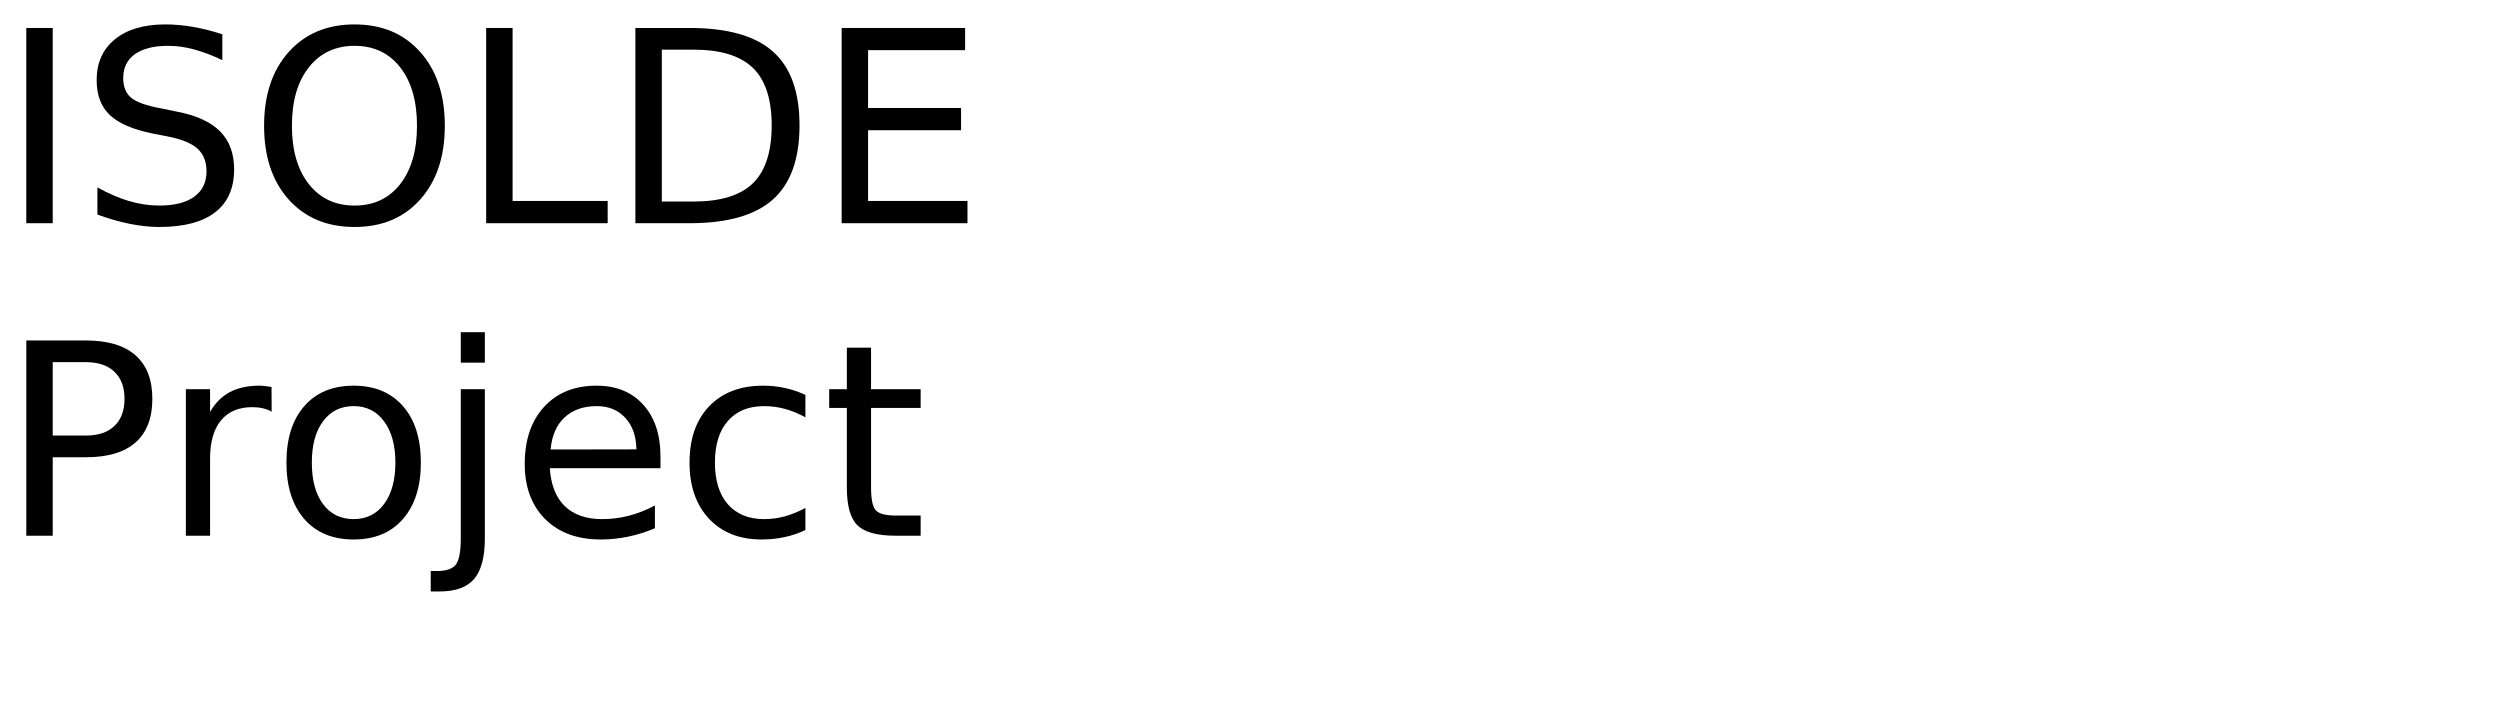
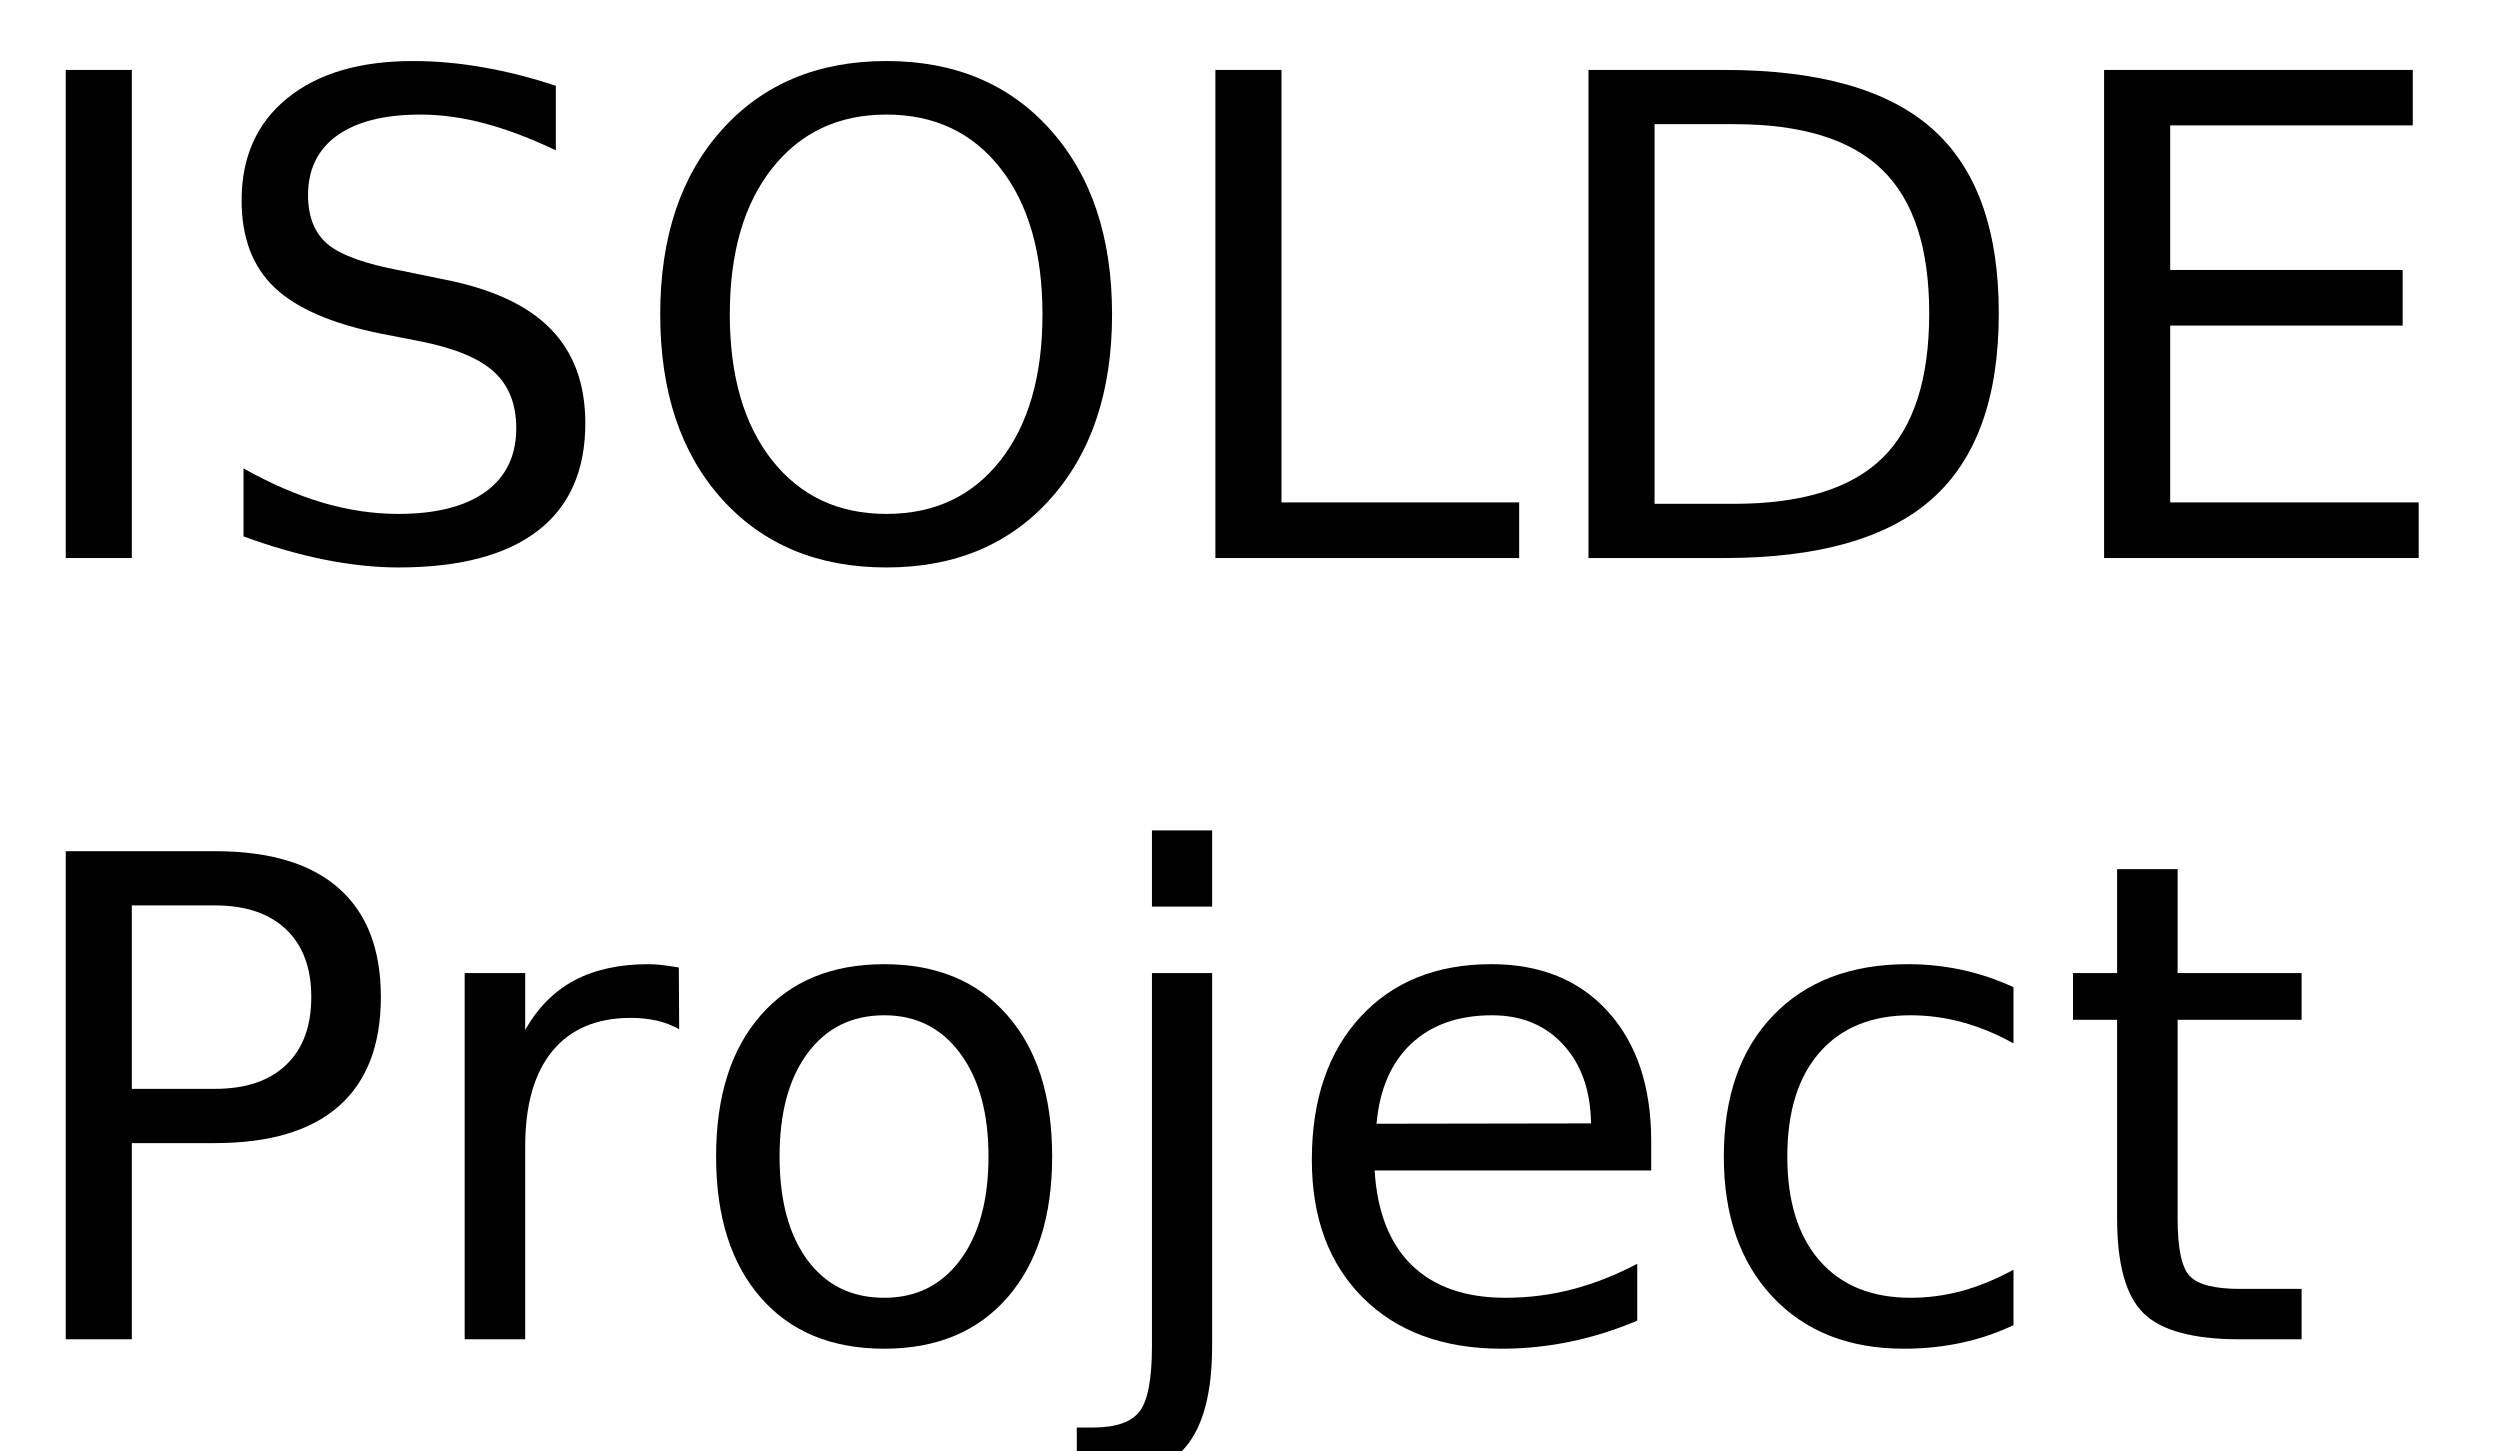
- <svg xmlns="http://www.w3.org/2000/svg" xmlns:xlink="http://www.w3.org/1999/xlink" width="560" height="160" viewBox="0 0 560 160">
+ <svg xmlns="http://www.w3.org/2000/svg" xmlns:xlink="http://www.w3.org/1999/xlink" width="224" height="130" viewBox="0 0 224 130">
  <defs>
    <g>
      <g id="glyph-0-0">
        <path d="M 5.891 -43.734 L 11.812 -43.734 L 11.812 0 L 5.891 0 Z M 5.891 -43.734 " />
      </g>
      <g id="glyph-0-1">
        <path d="M 32.109 -42.312 L 32.109 -36.531 C 29.859 -37.602 27.738 -38.406 25.75 -38.938 C 23.758 -39.469 21.836 -39.734 19.984 -39.734 C 16.754 -39.734 14.266 -39.109 12.516 -37.859 C 10.773 -36.609 9.906 -34.828 9.906 -32.516 C 9.906 -30.586 10.484 -29.129 11.641 -28.141 C 12.805 -27.148 15.008 -26.352 18.25 -25.75 L 21.828 -25.016 C 26.242 -24.18 29.5 -22.703 31.594 -20.578 C 33.695 -18.461 34.75 -15.629 34.75 -12.078 C 34.75 -7.836 33.328 -4.625 30.484 -2.438 C 27.641 -0.25 23.473 0.844 17.984 0.844 C 15.922 0.844 13.719 0.609 11.375 0.141 C 9.039 -0.328 6.625 -1.02 4.125 -1.938 L 4.125 -8.031 C 6.531 -6.676 8.883 -5.656 11.188 -4.969 C 13.5 -4.289 15.766 -3.953 17.984 -3.953 C 21.367 -3.953 23.977 -4.613 25.812 -5.938 C 27.645 -7.27 28.562 -9.164 28.562 -11.625 C 28.562 -13.781 27.898 -15.461 26.578 -16.672 C 25.266 -17.879 23.102 -18.785 20.094 -19.391 L 16.5 -20.094 C 12.082 -20.977 8.883 -22.359 6.906 -24.234 C 4.938 -26.109 3.953 -28.711 3.953 -32.047 C 3.953 -35.922 5.312 -38.969 8.031 -41.188 C 10.758 -43.414 14.52 -44.531 19.312 -44.531 C 21.363 -44.531 23.453 -44.344 25.578 -43.969 C 27.703 -43.602 29.879 -43.051 32.109 -42.312 Z M 32.109 -42.312 " />
      </g>
      <g id="glyph-0-2">
        <path d="M 23.641 -39.734 C 19.348 -39.734 15.938 -38.129 13.406 -34.922 C 10.875 -31.723 9.609 -27.359 9.609 -21.828 C 9.609 -16.316 10.875 -11.957 13.406 -8.75 C 15.938 -5.551 19.348 -3.953 23.641 -3.953 C 27.941 -3.953 31.348 -5.551 33.859 -8.75 C 36.367 -11.957 37.625 -16.316 37.625 -21.828 C 37.625 -27.359 36.367 -31.723 33.859 -34.922 C 31.348 -38.129 27.941 -39.734 23.641 -39.734 Z M 23.641 -44.531 C 29.773 -44.531 34.676 -42.473 38.344 -38.359 C 42.02 -34.254 43.859 -28.742 43.859 -21.828 C 43.859 -14.93 42.02 -9.426 38.344 -5.312 C 34.676 -1.207 29.773 0.844 23.641 0.844 C 17.492 0.844 12.578 -1.203 8.891 -5.297 C 5.211 -9.398 3.375 -14.91 3.375 -21.828 C 3.375 -28.742 5.211 -34.254 8.891 -38.359 C 12.578 -42.473 17.492 -44.531 23.641 -44.531 Z M 23.641 -44.531 " />
      </g>
      <g id="glyph-0-3">
        <path d="M 5.891 -43.734 L 11.812 -43.734 L 11.812 -4.984 L 33.109 -4.984 L 33.109 0 L 5.891 0 Z M 5.891 -43.734 " />
      </g>
      <g id="glyph-0-4">
        <path d="M 11.812 -38.875 L 11.812 -4.859 L 18.953 -4.859 C 24.992 -4.859 29.414 -6.223 32.219 -8.953 C 35.02 -11.691 36.422 -16.016 36.422 -21.922 C 36.422 -27.773 35.02 -32.062 32.219 -34.781 C 29.414 -37.508 24.992 -38.875 18.953 -38.875 Z M 5.891 -43.734 L 18.047 -43.734 C 26.523 -43.734 32.742 -41.973 36.703 -38.453 C 40.672 -34.93 42.656 -29.422 42.656 -21.922 C 42.656 -14.379 40.66 -8.836 36.672 -5.297 C 32.691 -1.766 26.484 0 18.047 0 L 5.891 0 Z M 5.891 -43.734 " />
      </g>
      <g id="glyph-0-5">
        <path d="M 5.891 -43.734 L 33.547 -43.734 L 33.547 -38.766 L 11.812 -38.766 L 11.812 -25.812 L 32.641 -25.812 L 32.641 -20.828 L 11.812 -20.828 L 11.812 -4.984 L 34.078 -4.984 L 34.078 0 L 5.891 0 Z M 5.891 -43.734 " />
      </g>
      <g id="glyph-0-6">
        <path d="M 11.812 -38.875 L 11.812 -22.438 L 19.25 -22.438 C 22 -22.438 24.125 -23.148 25.625 -24.578 C 27.133 -26.004 27.891 -28.035 27.891 -30.672 C 27.891 -33.285 27.133 -35.305 25.625 -36.734 C 24.125 -38.16 22 -38.875 19.25 -38.875 Z M 5.891 -43.734 L 19.25 -43.734 C 24.156 -43.734 27.859 -42.625 30.359 -40.406 C 32.867 -38.195 34.125 -34.953 34.125 -30.672 C 34.125 -26.359 32.867 -23.098 30.359 -20.891 C 27.859 -18.68 24.156 -17.578 19.25 -17.578 L 11.812 -17.578 L 11.812 0 L 5.891 0 Z M 5.891 -43.734 " />
      </g>
      <g id="glyph-0-7">
        <path d="M 24.672 -27.781 C 24.066 -28.125 23.406 -28.379 22.688 -28.547 C 21.977 -28.711 21.191 -28.797 20.328 -28.797 C 17.285 -28.797 14.945 -27.805 13.312 -25.828 C 11.688 -23.848 10.875 -21 10.875 -17.281 L 10.875 0 L 5.453 0 L 5.453 -32.812 L 10.875 -32.812 L 10.875 -27.719 C 12 -29.707 13.469 -31.188 15.281 -32.156 C 17.102 -33.125 19.316 -33.609 21.922 -33.609 C 22.285 -33.609 22.691 -33.582 23.141 -33.531 C 23.586 -33.477 24.086 -33.406 24.641 -33.312 Z M 24.672 -27.781 " />
      </g>
      <g id="glyph-0-8">
        <path d="M 18.375 -29.031 C 15.477 -29.031 13.191 -27.898 11.516 -25.641 C 9.836 -23.391 9 -20.301 9 -16.375 C 9 -12.445 9.832 -9.352 11.5 -7.094 C 13.164 -4.844 15.457 -3.719 18.375 -3.719 C 21.238 -3.719 23.508 -4.848 25.188 -7.109 C 26.875 -9.379 27.719 -12.469 27.719 -16.375 C 27.719 -20.258 26.875 -23.336 25.188 -25.609 C 23.508 -27.891 21.238 -29.031 18.375 -29.031 Z M 18.375 -33.609 C 23.062 -33.609 26.738 -32.082 29.406 -29.031 C 32.082 -25.988 33.422 -21.77 33.422 -16.375 C 33.422 -11.008 32.082 -6.797 29.406 -3.734 C 26.738 -0.68 23.062 0.844 18.375 0.844 C 13.664 0.844 9.977 -0.68 7.312 -3.734 C 4.645 -6.797 3.312 -11.008 3.312 -16.375 C 3.312 -21.77 4.645 -25.988 7.312 -29.031 C 9.977 -32.082 13.664 -33.609 18.375 -33.609 Z M 18.375 -33.609 " />
      </g>
      <g id="glyph-0-9">
        <path d="M 5.656 -32.812 L 11.047 -32.812 L 11.047 0.594 C 11.047 4.77 10.25 7.797 8.656 9.672 C 7.062 11.547 4.5 12.484 0.969 12.484 L -1.078 12.484 L -1.078 7.906 L 0.359 7.906 C 2.398 7.906 3.789 7.43 4.531 6.484 C 5.281 5.535 5.656 3.57 5.656 0.594 Z M 5.656 -45.594 L 11.047 -45.594 L 11.047 -38.766 L 5.656 -38.766 Z M 5.656 -45.594 " />
      </g>
      <g id="glyph-0-10">
        <path d="M 33.719 -17.75 L 33.719 -15.125 L 8.938 -15.125 C 9.164 -11.406 10.281 -8.57 12.281 -6.625 C 14.289 -4.688 17.082 -3.719 20.656 -3.719 C 22.727 -3.719 24.734 -3.973 26.672 -4.484 C 28.617 -4.992 30.551 -5.754 32.469 -6.766 L 32.469 -1.672 C 30.531 -0.848 28.547 -0.223 26.516 0.203 C 24.484 0.629 22.422 0.844 20.328 0.844 C 15.098 0.844 10.953 -0.676 7.891 -3.719 C 4.836 -6.77 3.312 -10.891 3.312 -16.078 C 3.312 -21.453 4.758 -25.719 7.656 -28.875 C 10.562 -32.031 14.473 -33.609 19.391 -33.609 C 23.805 -33.609 27.297 -32.188 29.859 -29.344 C 32.43 -26.5 33.719 -22.633 33.719 -17.75 Z M 28.328 -19.344 C 28.285 -22.289 27.457 -24.641 25.844 -26.391 C 24.238 -28.148 22.109 -29.031 19.453 -29.031 C 16.441 -29.031 14.031 -28.18 12.219 -26.484 C 10.414 -24.785 9.379 -22.395 9.109 -19.312 Z M 28.328 -19.344 " />
      </g>
      <g id="glyph-0-11">
        <path d="M 29.266 -31.547 L 29.266 -26.516 C 27.742 -27.359 26.219 -27.988 24.688 -28.406 C 23.156 -28.82 21.609 -29.031 20.047 -29.031 C 16.547 -29.031 13.828 -27.922 11.891 -25.703 C 9.961 -23.492 9 -20.383 9 -16.375 C 9 -12.375 9.961 -9.266 11.891 -7.047 C 13.828 -4.828 16.547 -3.719 20.047 -3.719 C 21.609 -3.719 23.156 -3.926 24.688 -4.344 C 26.219 -4.77 27.742 -5.398 29.266 -6.234 L 29.266 -1.266 C 27.766 -0.555 26.207 -0.031 24.594 0.312 C 22.977 0.664 21.266 0.844 19.453 0.844 C 14.516 0.844 10.586 -0.707 7.672 -3.812 C 4.766 -6.914 3.312 -11.102 3.312 -16.375 C 3.312 -21.727 4.781 -25.938 7.719 -29 C 10.656 -32.07 14.688 -33.609 19.812 -33.609 C 21.469 -33.609 23.086 -33.438 24.672 -33.094 C 26.254 -32.75 27.785 -32.234 29.266 -31.547 Z M 29.266 -31.547 " />
      </g>
      <g id="glyph-0-12">
        <path d="M 10.984 -42.125 L 10.984 -32.812 L 22.094 -32.812 L 22.094 -28.625 L 10.984 -28.625 L 10.984 -10.812 C 10.984 -8.133 11.348 -6.414 12.078 -5.656 C 12.816 -4.895 14.305 -4.516 16.547 -4.516 L 22.094 -4.516 L 22.094 0 L 16.547 0 C 12.391 0 9.52 -0.773 7.938 -2.328 C 6.352 -3.879 5.562 -6.707 5.562 -10.812 L 5.562 -28.625 L 1.609 -28.625 L 1.609 -32.812 L 5.562 -32.812 L 5.562 -42.125 Z M 10.984 -42.125 " />
      </g>
    </g>
  </defs>
  <g fill="rgb(0%, 0%, 0%)" fill-opacity="1">
    <use xlink:href="#glyph-0-0" x="0" y="50" />
    <use xlink:href="#glyph-0-1" x="17.695" y="50" />
    <use xlink:href="#glyph-0-2" x="55.781" y="50" />
    <use xlink:href="#glyph-0-3" x="103.008" y="50" />
    <use xlink:href="#glyph-0-4" x="136.436" y="50" />
    <use xlink:href="#glyph-0-5" x="182.637" y="50" />
  </g>
  <g fill="rgb(0%, 0%, 0%)" fill-opacity="1">
    <use xlink:href="#glyph-0-6" x="0" y="120" />
    <use xlink:href="#glyph-0-7" x="36.182" y="120" />
    <use xlink:href="#glyph-0-8" x="60.85" y="120" />
    <use xlink:href="#glyph-0-9" x="97.559" y="120" />
    <use xlink:href="#glyph-0-10" x="114.229" y="120" />
    <use xlink:href="#glyph-0-11" x="151.143" y="120" />
    <use xlink:href="#glyph-0-12" x="184.131" y="120" />
  </g>
</svg>
